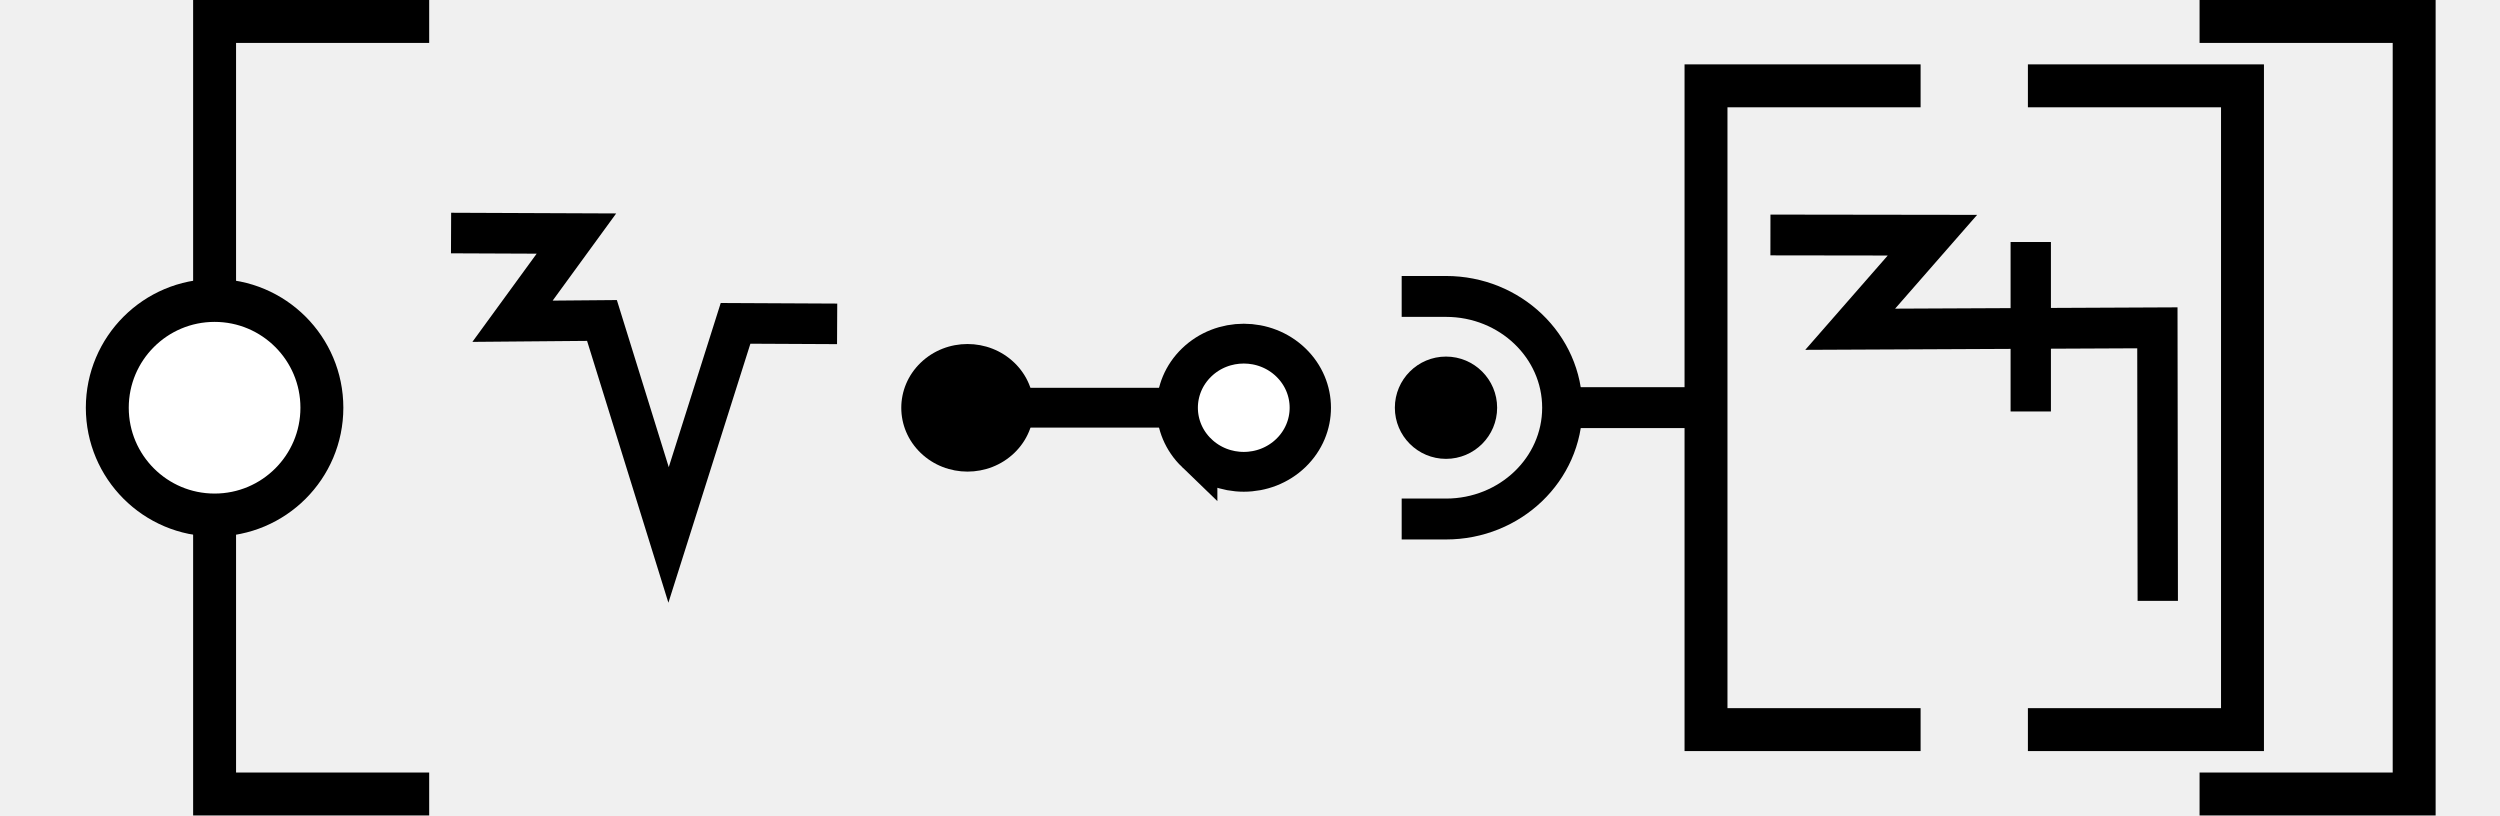
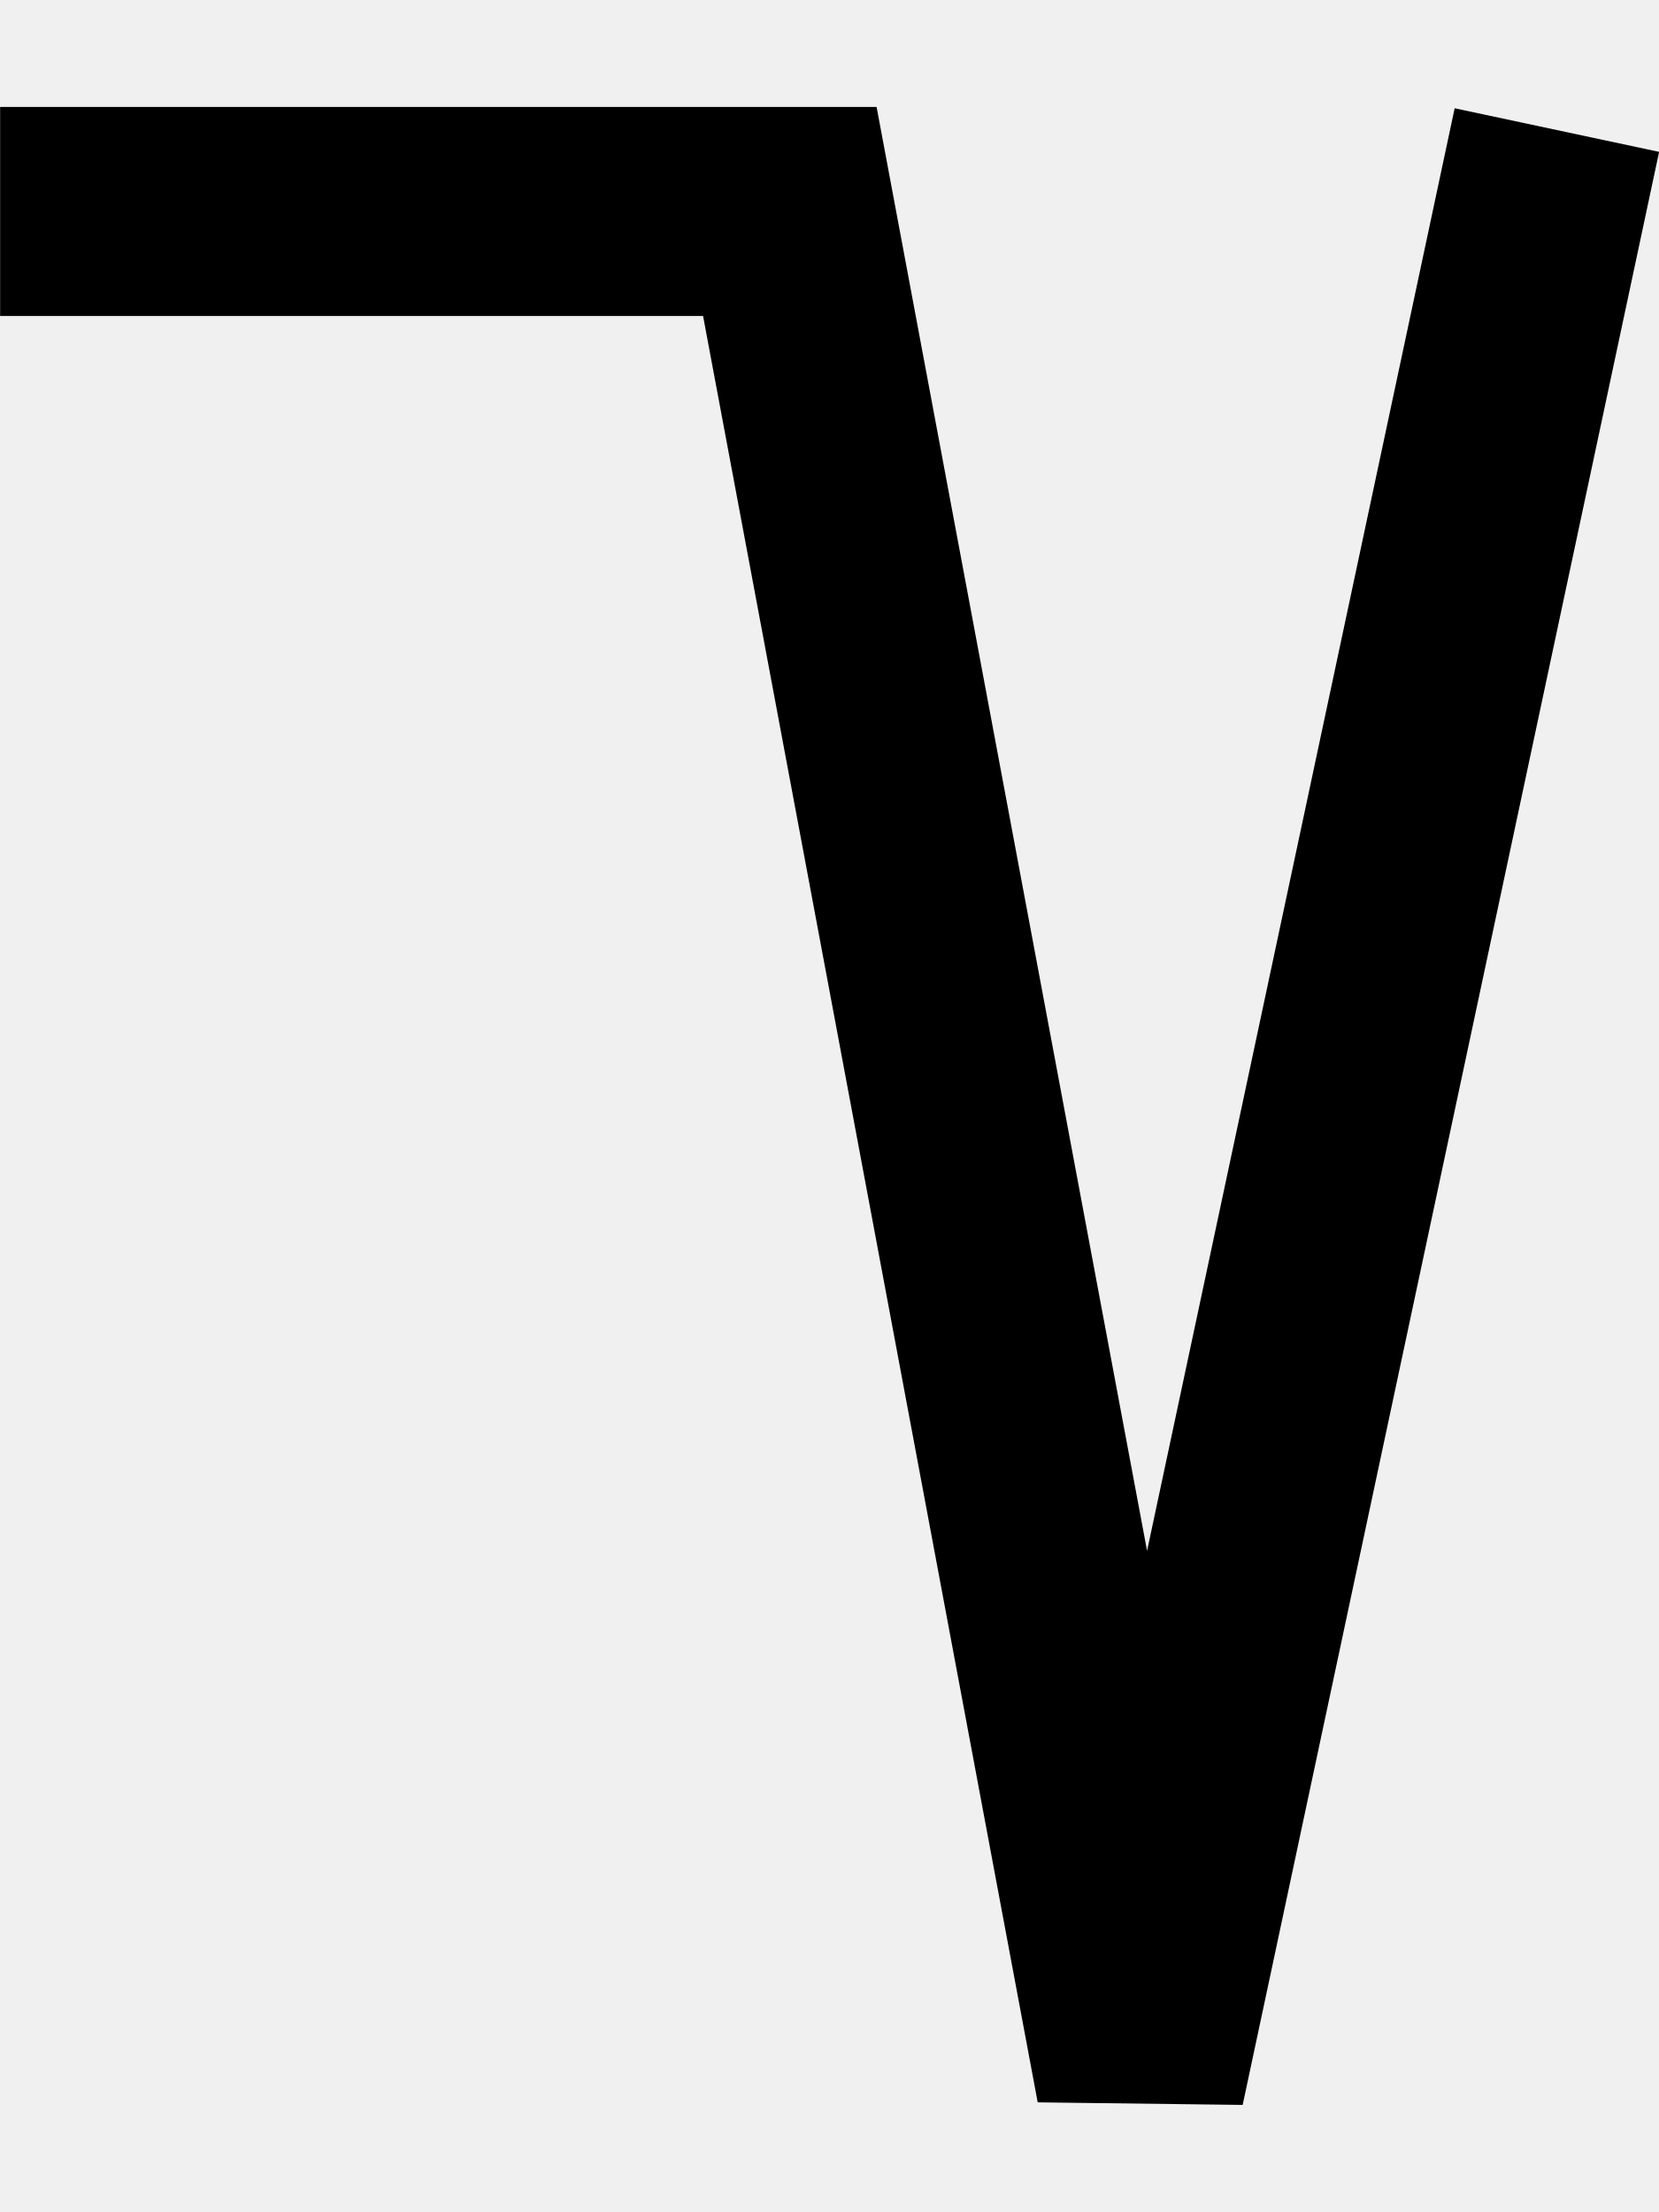
- <svg xmlns="http://www.w3.org/2000/svg" width="116.5" height="38" viewBox="0 0 116.5 38" version="1.1" id="svg3807">
-   <g id="layer L1" transform="translate(0,19)">
+ <svg xmlns="http://www.w3.org/2000/svg" width="15" height="20" viewBox="0 0 15 20" version="1.1" id="svg3807">
+   <g id="layer L1" transform="translate(0,10)">
    <g transform="translate(0,0)">
-       <g transform="translate(0,-19)">
-         <g id="layer L1" transform="translate(0,19)">
-           <g transform="translate(3,0)">
-             <polyline points="17,-18 7,-18 7,18 17,18 " style="fill:none;stroke:black;stroke-width:2" />
-             <circle cx="7" cy="0" r="5" stroke="black" stroke-width="2" fill="white" />
-             <g transform="translate(18,0)">
-               <g transform="translate(0,0)">
-                 <g id="layer1" transform="translate(0,-291.7083)">
-                   <g transform="matrix(1.172932,0,0,-0.9520283,-583.8196,-1486.07)" id="g10351" style="stroke-width:1.788;stroke-miterlimit:4;stroke-dasharray:none">
-                     <g transform="matrix(0.9094024,0,0,1.120415,45.09442,226.1223)" id="g10351-0" style="stroke-width:1.789;stroke-miterlimit:4;stroke-dasharray:none">
-                       <g id="g2601" transform="matrix(0.8925618,0,0,0.8925266,53.47671,-202.8362)" style="stroke-width:2.005">
-                         <g transform="matrix(0.9161032,0,0,-0.9078513,101.9969,-4745.411)" id="g14246" style="stroke-width:2.177;stroke-miterlimit:4;stroke-dasharray:none">
-                           <g transform="matrix(1.222974,0,0,1.234139,-146.3597,738.2648)" id="g14253">
-                             <g transform="translate(-39.3611,1.9848)" id="g14264" style="stroke-width:1.772;stroke-miterlimit:4;stroke-dasharray:none">
-                               <g id="g10359-10-8" transform="matrix(1,0,0,-1,-52.73343,-5050.882)" style="stroke-width:1.772;stroke-miterlimit:4;stroke-dasharray:none">
-                                 <g transform="matrix(1,0,0,-1,9.453375,-5051.509)" id="g14371">
-                                   <g id="g10364-8-3" transform="matrix(1,0,0,-1,-48.16121,-5051.049)" />
-                                   <path style="fill:none;fill-rule:evenodd;stroke:#000000;stroke-width:1.772;stroke-linecap:butt;stroke-linejoin:miter;stroke-miterlimit:4;stroke-dasharray:none;stroke-opacity:1" d="m 555.563,-3178.201 5.477,0.023 -2.792,3.831 3.908,-0.034 2.91,9.37 2.926,-9.244 4.438,0.022" id="path4176-9-6-97-2-7-8" />
-                                 </g>
-                               </g>
-                             </g>
-                           </g>
-                         </g>
-                       </g>
-                     </g>
-                   </g>
+       <g transform="translate(0,0)">
+         <g id="layer1" transform="translate(0,-291.7083)">
+           <g transform="matrix(1.172932,0,0,-0.9520283,-583.8196,-1486.07)" id="g10351" style="stroke-width:1.788;stroke-miterlimit:4;stroke-dasharray:none">
+             <g transform="matrix(0.9094024,0,0,1.120415,45.09442,226.1223)" id="g10351-0" style="stroke-width:1.789;stroke-miterlimit:4;stroke-dasharray:none">
+               <g id="g2601" transform="matrix(0.8925618,0,0,0.8925266,53.47671,-202.8362)" style="stroke-width:2.005">
+                 <g transform="matrix(1.120371,0,0,1.120415,-103.276,239.3698)" id="g10356">
+                   <path style="fill:none;fill-rule:evenodd;stroke:#000000;stroke-width:1.772;stroke-linecap:butt;stroke-linejoin:miter;stroke-miterlimit:4;stroke-dasharray:none;stroke-opacity:1" d="m 549.644,-1871.022 -3.53,-16.555 -2.972,15.865 h -6.694" id="path4186-6-7-94-7-8-3-4-9-6-9-9-8-7-3-2" />
                </g>
              </g>
-               <g transform="translate(21,0)">
-                 <g id="layer1" transform="translate(0,-291.7083)">
-                   <g transform="matrix(1.172932,0,0,-0.9520283,-583.8196,-1486.07)" id="g10351" style="stroke-width:1.788;stroke-miterlimit:4;stroke-dasharray:none">
-                     <g transform="matrix(0.9094024,0,0,1.120415,45.09442,226.1223)" id="g10351-0" style="stroke-width:1.789;stroke-miterlimit:4;stroke-dasharray:none">
-                       <g id="g2601" transform="matrix(0.8925618,0,0,0.8925266,53.47671,-202.8362)" style="stroke-width:2.005">
-                         <g transform="matrix(0.9161032,0,0,-0.9078513,101.9969,-4745.411)" id="g14246" style="stroke-width:2.177;stroke-miterlimit:4;stroke-dasharray:none">
-                           <g transform="matrix(1.222974,0,0,1.234139,-146.3597,738.2648)" id="g14253">
-                             <g transform="translate(-39.3611,1.9848)" id="g14264" style="stroke-width:1.772;stroke-miterlimit:4;stroke-dasharray:none">
-                               <g id="g10359-10-8" transform="matrix(1,0,0,-1,-52.73343,-5050.882)" style="stroke-width:1.772;stroke-miterlimit:4;stroke-dasharray:none">
-                                 <g transform="matrix(1,0,0,-1,9.453375,-5051.509)" id="g14371">
-                                   <g id="g10364-8-3" transform="matrix(1,0,0,-1,-48.16121,-5051.049)" />
-                                   <g transform="translate(-27.1658,1.5491)" id="g14427">
-                                     <g id="g10367-880-7" transform="matrix(1,0,0,-1,-48.16121,-5051.049)" />
-                                     <g transform="translate(-45.4538,2.7243)" id="g14438">
-                                       <g id="g10370-7-5" transform="matrix(1,0,0,-1,-48.16121,-5051.049)" />
-                                       <g transform="translate(-30.4313,0.6037)" id="g14451">
-                                         <g id="g12601" style="stroke-width:2.605;stroke-miterlimit:4;stroke-dasharray:none" transform="matrix(0.6486516,0,0,0.7128036,230.9036,-908.8502)">
-                                           <g style="stroke-width:1.48;stroke-miterlimit:4;stroke-dasharray:none" transform="matrix(1.846011,0,0,-1.679871,592.5355,-3070.463)" id="g4509-93-8">
-                                             <g id="g20055" transform="matrix(0.8002002,0,0,0.8223537,5.468814,10.95793)" style="stroke-width:1.824">
-                                               <g id="g20314" transform="matrix(0.9998634,0,0,-1,0.00611664,131.9087)" style="stroke-width:1.824">
-                                                 <g id="g22529" transform="matrix(-1,0,0,1,94.44605,-1.6809064e-6)">
-                                                   <g id="g22811" transform="matrix(1,0,0,-1,0,132.1269)">
-                                                     <g id="g1305">
-                                                       <g id="g2215" transform="translate(-4.2196546e-7,9.52066)">
-                                                         <g id="g14309-0-8-3-8" transform="matrix(0,-0.8302384,-0.885941,0,-2210.091,692.936)" style="stroke-width:2.127;stroke-miterlimit:4;stroke-dasharray:none">
-                                                           <g id="g11705" style="stroke-width:2.127;stroke-miterlimit:4;stroke-dasharray:none">
-                                                             <path style="fill:none;fill-rule:evenodd;stroke:#000000;stroke-width:2.127;stroke-linecap:butt;stroke-linejoin:miter;stroke-miterlimit:4;stroke-dasharray:none;stroke-opacity:1" d="m 766.519,-2541.015 v -12.66" id="path4186-6-2-41-1-9-8-7-0-46-3-4-9-9-9-7-7-8-4-4-0-6-8-0" />
-                                                             <path id="path3355-32-59-4-94-6-5-4-3-9-0-4-8-5-9-4-9-0-2-8-6-5" d="m 768.941,-2542.681 a 3.426,3.426 0 0 1 -10e-5,4.844 3.426,3.426 0 0 1 -4.844,0 3.426,3.426 0 0 1 -1e-4,-4.844 3.426,3.426 0 0 1 4.845,0 z" style="fill:#ffffff;fill-opacity:1;fill-rule:evenodd;stroke:#000000;stroke-width:2.127;stroke-linecap:butt;stroke-linejoin:miter;stroke-miterlimit:4;stroke-dasharray:none;stroke-opacity:1" />
-                                                             <circle style="fill:#000000;fill-opacity:1;fill-rule:evenodd;stroke:none;stroke-width:2.127;stroke-linecap:butt;stroke-linejoin:miter;stroke-miterlimit:4;stroke-dasharray:none;stroke-opacity:1" id="path3355-3-9-5-1-15-1-2-4-2-5-9-6-8-2-6-5-25-9-5-9-8-4-9-3-3-4-3-7-8-0-6" cx="-2348.303" cy="1264.275" r="3.409" transform="rotate(135)" />
-                                                           </g>
-                                                         </g>
-                                                       </g>
-                                                     </g>
-                                                   </g>
-                                                 </g>
-                                               </g>
-                                             </g>
-                                           </g>
-                                         </g>
-                                       </g>
-                                     </g>
-                                   </g>
-                                 </g>
-                               </g>
-                             </g>
-                           </g>
-                         </g>
-                       </g>
-                     </g>
-                   </g>
-                 </g>
-               </g>
-               <g transform="translate(44,0)">
-                 <g id="layer1" transform="translate(0,-291.7083)">
-                   <g transform="matrix(1.172932,0,0,-0.9520283,-583.8196,-1486.07)" id="g10351" style="stroke-width:1.788;stroke-miterlimit:4;stroke-dasharray:none">
-                     <g transform="matrix(0.9094024,0,0,1.120415,45.09442,226.1223)" id="g10351-0" style="stroke-width:1.789;stroke-miterlimit:4;stroke-dasharray:none">
-                       <g id="g2601" transform="matrix(0.8925618,0,0,0.8925266,53.47671,-202.8362)" style="stroke-width:2.005">
-                         <g transform="matrix(0.9161032,0,0,-0.9078513,101.9969,-4745.411)" id="g14246" style="stroke-width:2.177;stroke-miterlimit:4;stroke-dasharray:none">
-                           <g transform="matrix(1.222974,0,0,1.234139,-146.3597,738.2648)" id="g14253">
-                             <g transform="translate(-39.3611,1.9848)" id="g14264" style="stroke-width:1.772;stroke-miterlimit:4;stroke-dasharray:none">
-                               <g id="g10359-10-8" transform="matrix(1,0,0,-1,-52.73343,-5050.882)" style="stroke-width:1.772;stroke-miterlimit:4;stroke-dasharray:none">
-                                 <g transform="matrix(1,0,0,-1,9.453375,-5051.509)" id="g14371">
-                                   <g id="g10364-8-3" transform="matrix(1,0,0,-1,-48.16121,-5051.049)" />
-                                   <g transform="translate(-27.1658,1.5491)" id="g14427">
-                                     <g id="g10367-880-7" transform="matrix(1,0,0,-1,-48.16121,-5051.049)" />
-                                     <g transform="translate(-45.4538,2.7243)" id="g14438">
-                                       <g id="g10370-7-5" transform="matrix(1,0,0,-1,-48.16121,-5051.049)" />
-                                       <g transform="translate(-30.4313,0.6037)" id="g14451">
-                                         <g id="g12601" style="stroke-width:2.605;stroke-miterlimit:4;stroke-dasharray:none" transform="matrix(0.6486516,0,0,0.7128036,230.9036,-908.8502)">
-                                           <g style="stroke-width:1.48;stroke-miterlimit:4;stroke-dasharray:none" transform="matrix(1.846011,0,0,-1.679871,592.5355,-3070.463)" id="g4509-93-8">
-                                             <g id="g20055" transform="matrix(0.8002002,0,0,0.8223537,5.468814,10.95793)" style="stroke-width:1.824">
-                                               <g id="g20314" transform="matrix(0.9998634,0,0,-1,0.00611664,131.9087)" style="stroke-width:1.824">
-                                                 <g id="g1248" transform="matrix(0.4865709,0,0,0.481358,19.61969,44.79501)" style="stroke-width:3.769;stroke-miterlimit:4;stroke-dasharray:none">
-                                                   <g id="g1560" transform="matrix(0.7986289,0,0,0.7988544,6.441648,13.45424)" style="stroke-width:4.719">
-                                                     <g id="g1745" transform="translate(8.315181,-6.137492)">
-                                                       <g id="g2469" transform="translate(17.57402,-2.212496)">
-                                                         <g id="g5102" transform="translate(-5.102108,0.563919)" style="stroke-width:3.775;stroke-miterlimit:4;stroke-dasharray:none">
-                                                           <g id="g8395" transform="translate(-1.821697,1.05357)">
-                                                             <g id="g8688" transform="translate(-0.2488129,-1.253024)">
-                                                               <g id="g9078" transform="translate(0.04681289,0.560783)" style="stroke-width:4.719;stroke-miterlimit:4;stroke-dasharray:none">
-                                                                 <g id="g9477">
-                                                                   <g id="g11145">
-                                                                     <g id="g951" transform="translate(3.415347e-7,2.528218)">
-                                                                       <g id="g1689" transform="translate(3.4154001e-7,-0.3041344)">
-                                                                         <g id="g2808" transform="translate(6.000886)">
-                                                                           <g id="g2548" />
-                                                                           <g id="g3802">
-                                                                             <path id="path3355-7-6-5-2-1-3-1-2-8-6-9-0-3-2" d="m 16.3,30.828 h 5.201 c 7.536,0 13.645,5.749 13.645,12.84 0,7.092 -6.109,12.841 -13.645,12.841 h -5.201" style="stroke-width:4.719;stroke-miterlimit:4;stroke-dasharray:none;fill:none;fill-rule:evenodd;stroke:#000000;stroke-linecap:butt;stroke-linejoin:miter;stroke-opacity:1" />
-                                                                             <path id="path4186-6-7-5-0-0-9-3-4-1-3-09-6-8-0-7-5" d="M 52.044,43.658 H 35.781" style="stroke-width:4.719;stroke-miterlimit:4;stroke-dasharray:none;fill:none;fill-rule:evenodd;stroke:#000000;stroke-linecap:butt;stroke-linejoin:miter;stroke-opacity:1" />
-                                                                             <ellipse style="fill:#000000;fill-opacity:1;stroke:none;stroke-width:4.719;stroke-miterlimit:4;stroke-dasharray:none" id="path2614" cx="21.501" cy="43.668" rx="6.001" ry="5.9" />
-                                                                           </g>
-                                                                         </g>
-                                                                       </g>
-                                                                     </g>
-                                                                   </g>
-                                                                 </g>
-                                                               </g>
-                                                             </g>
-                                                           </g>
-                                                         </g>
-                                                       </g>
-                                                     </g>
-                                                   </g>
-                                                 </g>
-                                               </g>
-                                             </g>
-                                           </g>
-                                         </g>
-                                       </g>
-                                     </g>
-                                   </g>
-                                 </g>
-                               </g>
-                             </g>
-                           </g>
-                         </g>
-                       </g>
-                     </g>
-                   </g>
-                 </g>
-                 <polyline points="24.5,-15 14.5,-15 14.5,15 24.5,15 " style="fill:none;stroke:black;stroke-width:2" />
-                 <g transform="translate(17.5,0)">
-                   <g transform="translate(0,0)">
-                     <g id="layer1" transform="translate(0,-291.7083)">
-                       <g transform="matrix(1.172932,0,0,-0.9520283,-583.8196,-1486.07)" id="g10351" style="stroke-width:1.788;stroke-miterlimit:4;stroke-dasharray:none">
-                         <g transform="matrix(0.9094024,0,0,1.120415,45.09442,226.1223)" id="g10351-0" style="stroke-width:1.789;stroke-miterlimit:4;stroke-dasharray:none">
-                           <g id="g2601" transform="matrix(0.8925618,0,0,0.8925266,53.47671,-202.8362)" style="stroke-width:2.005">
-                             <g transform="matrix(0.9161032,0,0,-0.9078513,101.9969,-4745.411)" id="g14246" style="stroke-width:2.177;stroke-miterlimit:4;stroke-dasharray:none">
-                               <g id="g2026" transform="matrix(0.9836948,0,0,1.003382,0.4820347,12.44281)" style="stroke-width:2.191">
-                                 <g id="g10351-6-6" transform="matrix(1,0,0,-1,-52.6095,-5050.459)" style="stroke-width:2.191;stroke-miterlimit:4;stroke-dasharray:none">
-                                   <path id="path4186-6-7-94-7-8-3-4-9-4-6-7-7-6-2-7-8" d="m 505.411,-1877.514 v 9.106" style="fill:none;fill-rule:evenodd;stroke:#000000;stroke-width:2.191;stroke-linecap:butt;stroke-linejoin:miter;stroke-miterlimit:4;stroke-dasharray:none;stroke-opacity:1" />
-                                 </g>
-                                 <path style="fill:none;fill-rule:evenodd;stroke:#000000;stroke-width:2.191;stroke-linecap:butt;stroke-linejoin:miter;stroke-miterlimit:4;stroke-dasharray:none;stroke-opacity:1" d="m 438.662,-3182.429 8.799,0.012 -4.467,5.054 16.685,-0.077 0.021,14.672" id="path4176-9-6-97-2" />
-                               </g>
-                             </g>
-                           </g>
-                         </g>
-                       </g>
-                     </g>
-                   </g>
-                 </g>
-                 <polyline points="29.5,-15 39.5,-15 39.5,15 29.5,15 " style="fill:none;stroke:black;stroke-width:2" />
-               </g>
-               <g transform="translate(87.5,0)" />
            </g>
-             <polyline points="99.5,-18 109.5,-18 109.5,18 99.5,18 " style="fill:none;stroke:black;stroke-width:2" />
          </g>
-           <g transform="translate(116.5,0)" />
        </g>
      </g>
    </g>
  </g>
</svg>
